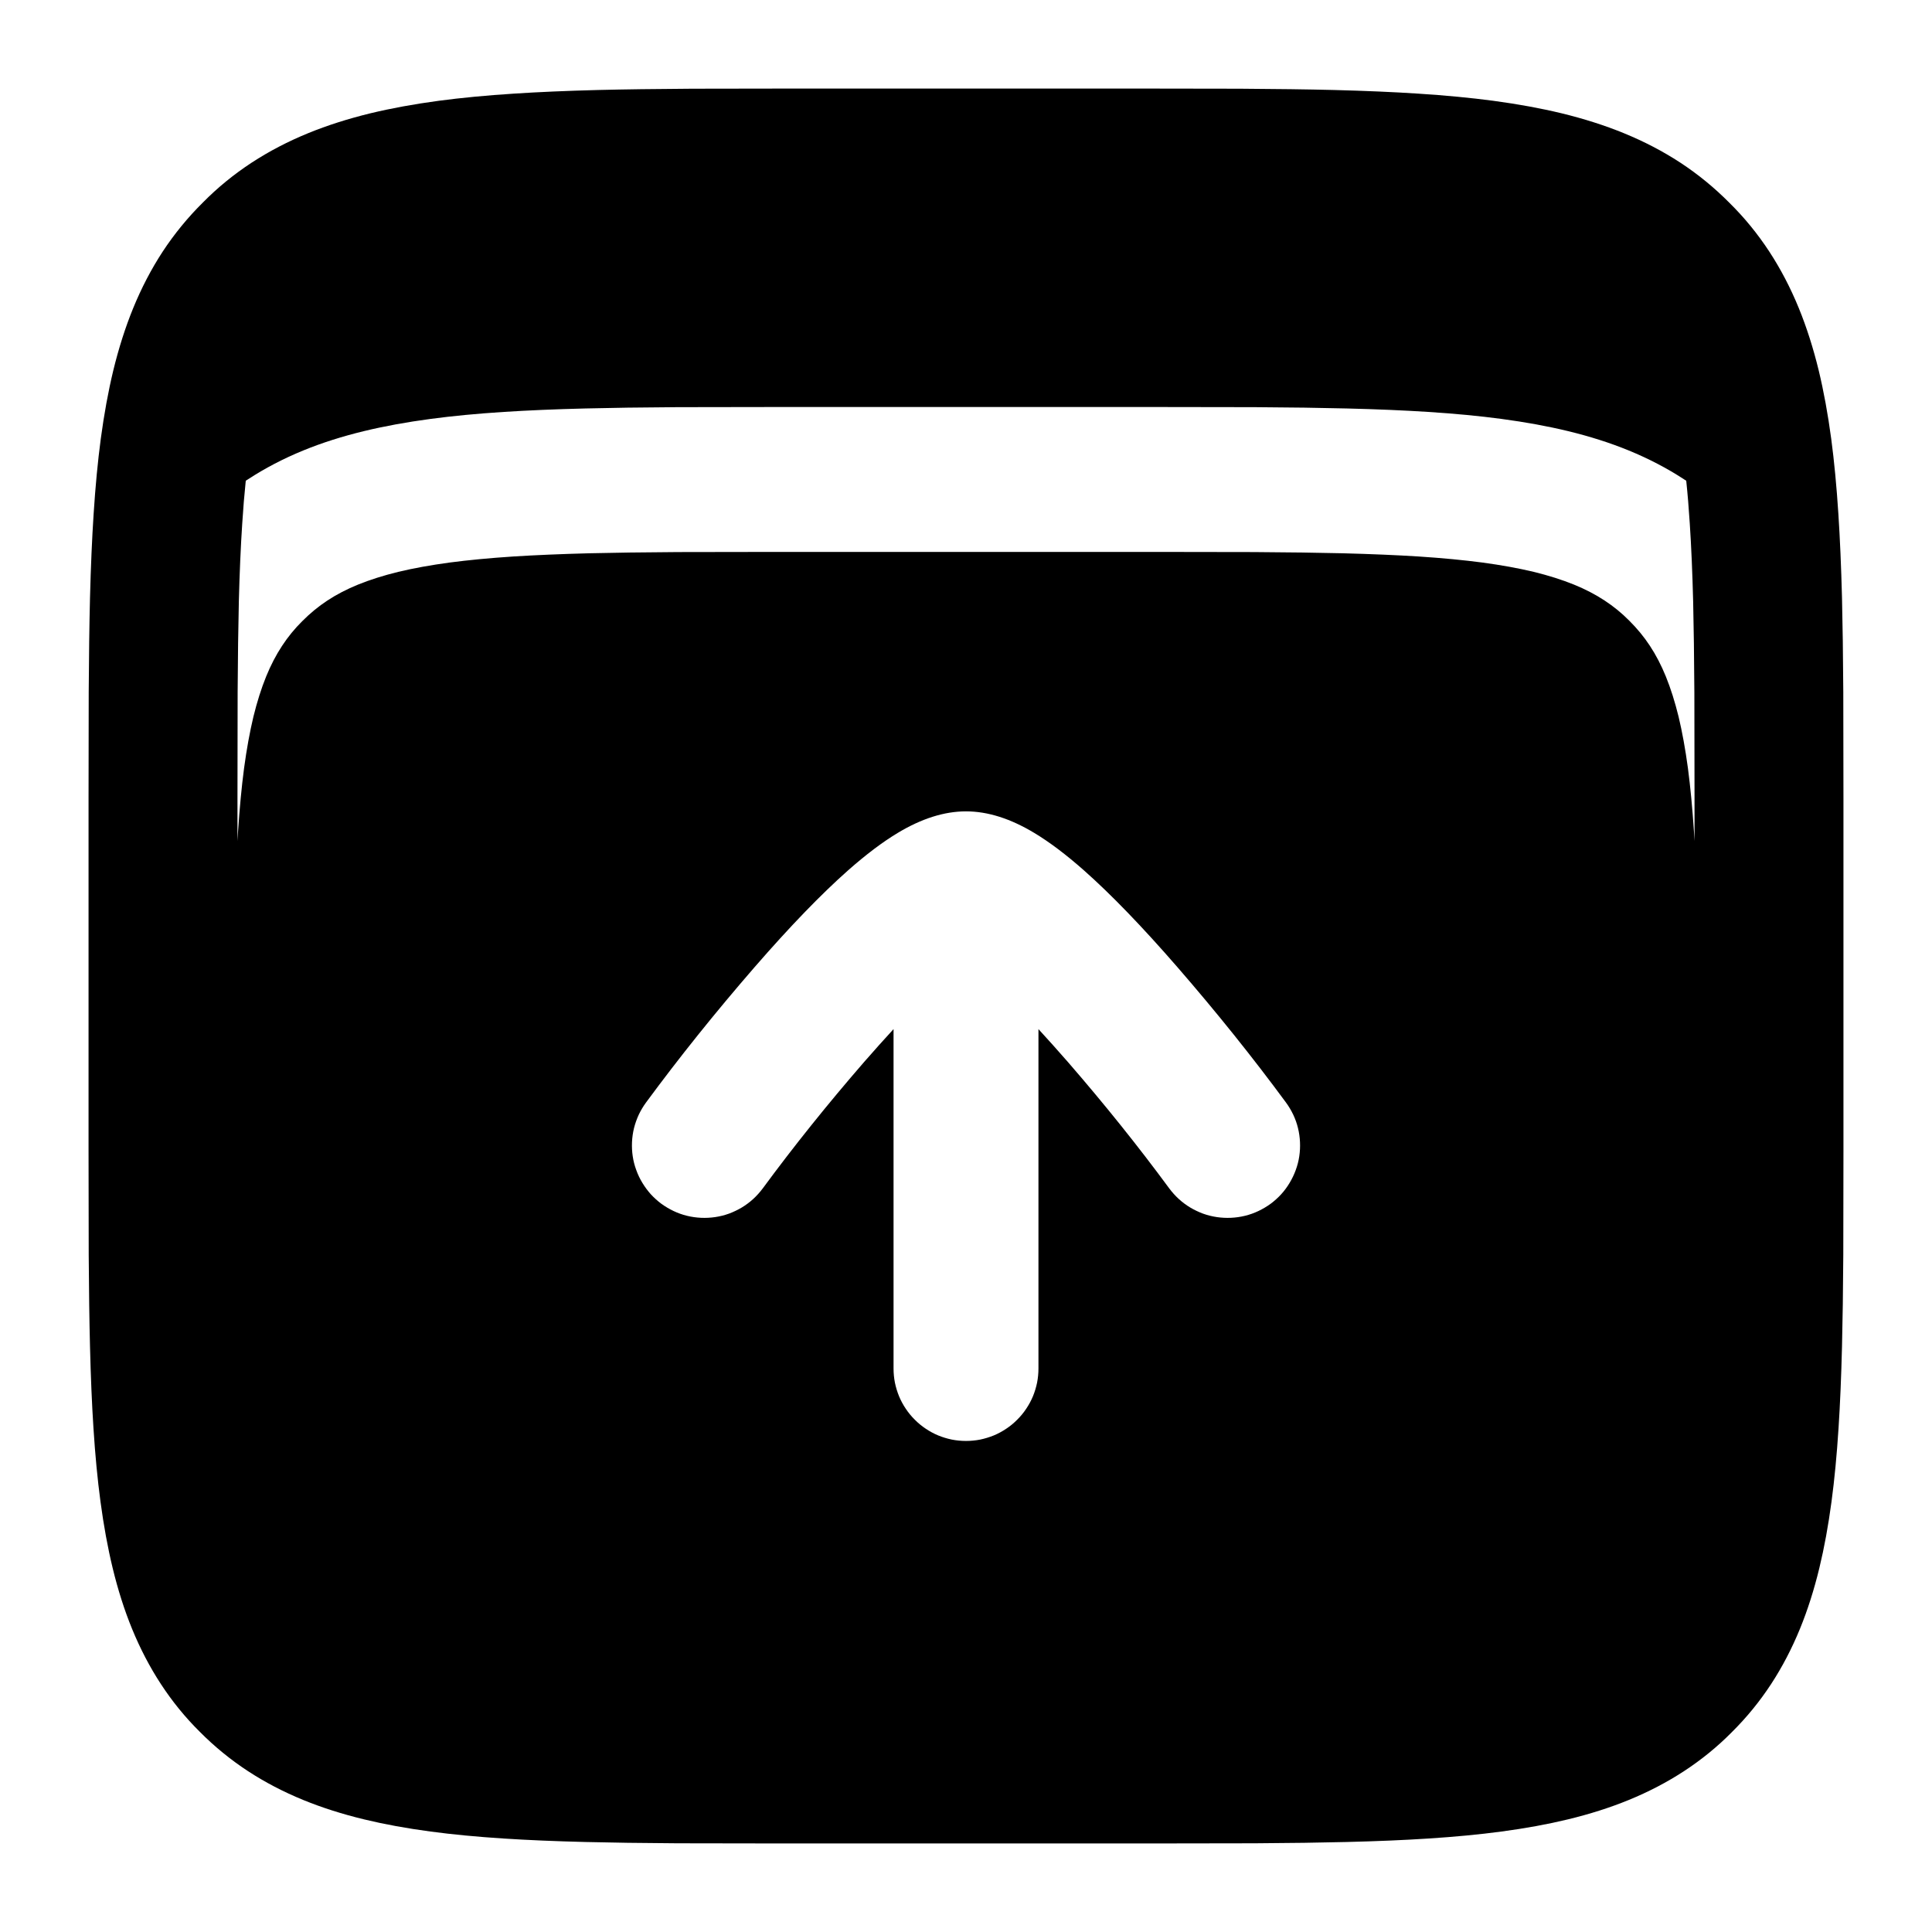
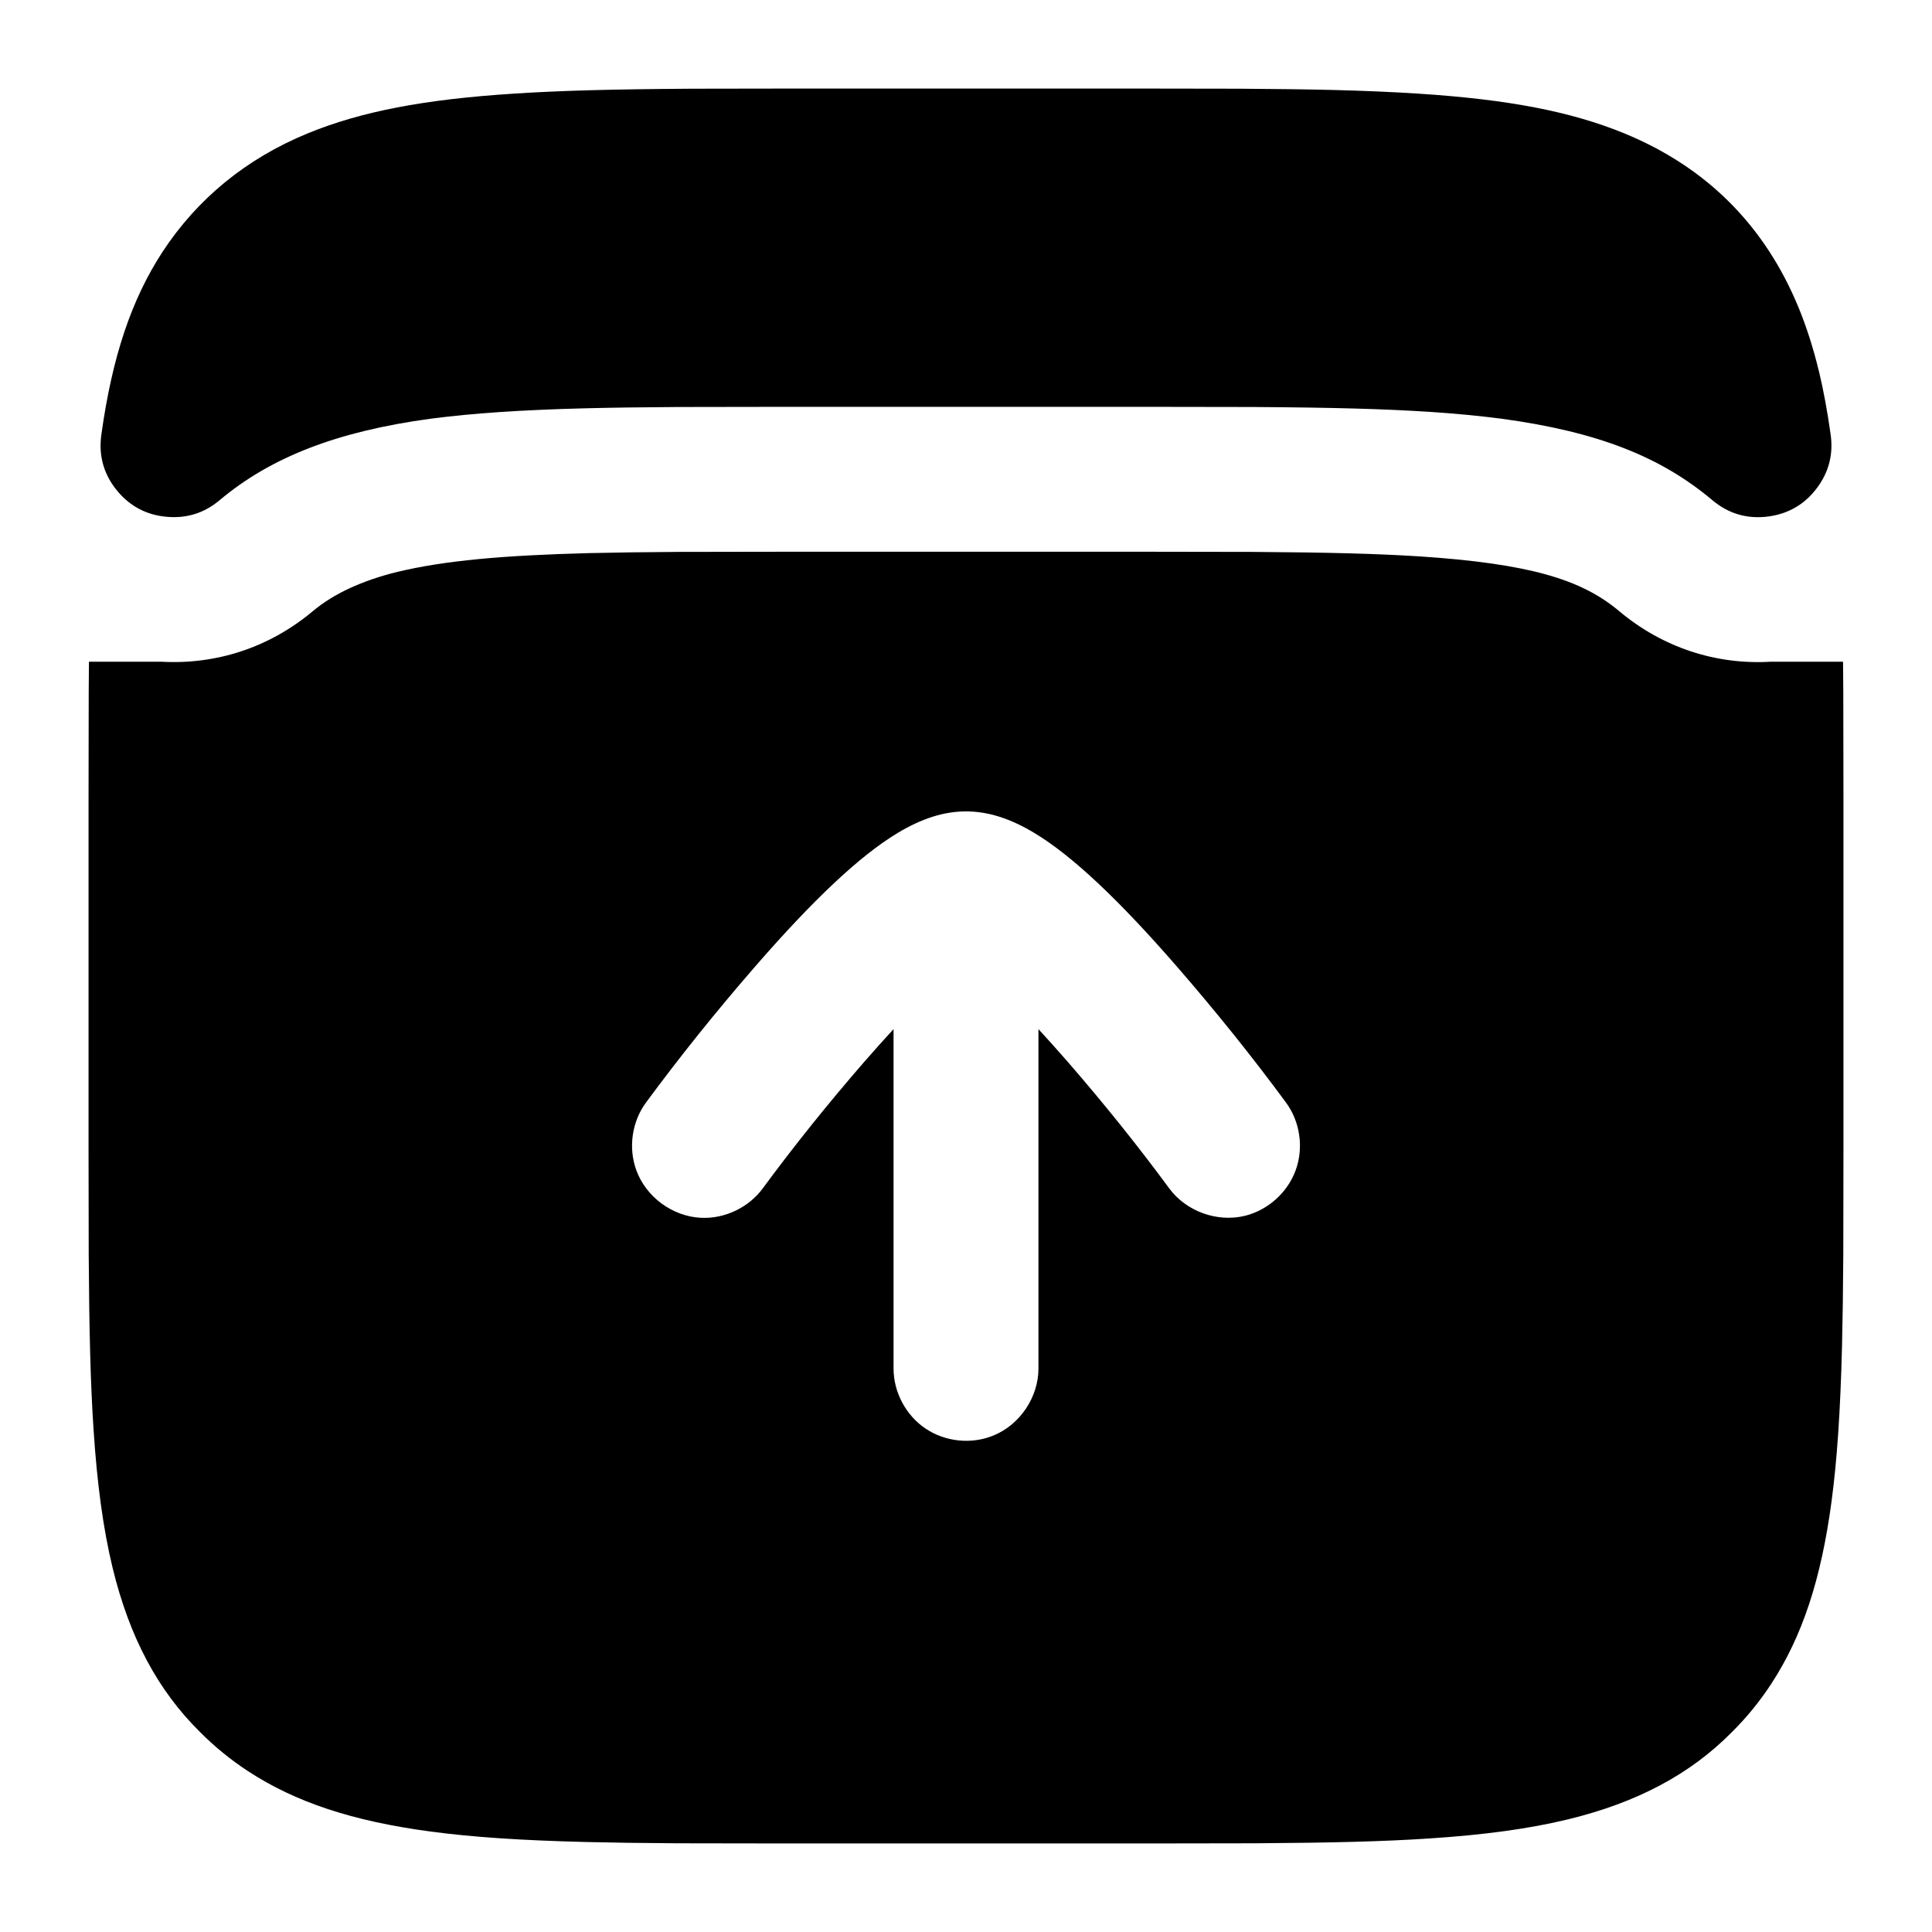
<svg viewBox="0 0 24 24" fill="none">
-   <path d="M1.1 9.912Q1.1 9.009 1.102 8.597Q1.106 7.918 1.118 7.427Q1.133 6.844 1.163 6.385Q1.196 5.871 1.252 5.45Q1.314 4.989 1.407 4.603Q1.509 4.184 1.654 3.829Q1.809 3.45 2.02 3.127C2.165 2.906 2.333 2.701 2.521 2.515Q2.794 2.238 3.127 2.02Q3.45 1.809 3.829 1.654Q4.184 1.509 4.603 1.407Q4.989 1.314 5.45 1.252Q5.871 1.196 6.385 1.163Q6.844 1.133 7.427 1.118Q7.918 1.106 8.597 1.102Q9.009 1.1 9.912 1.1H14.088Q14.991 1.1 15.403 1.102Q16.082 1.106 16.573 1.118Q17.156 1.133 17.615 1.163Q18.129 1.196 18.55 1.252Q19.011 1.314 19.397 1.407Q19.816 1.509 20.171 1.654Q20.55 1.809 20.873 2.02C21.094 2.165 21.299 2.333 21.485 2.521Q21.762 2.794 21.98 3.127Q22.191 3.45 22.346 3.829Q22.491 4.184 22.593 4.603Q22.686 4.989 22.748 5.45Q22.804 5.871 22.837 6.385Q22.867 6.844 22.882 7.427Q22.894 7.918 22.898 8.597Q22.9 9.009 22.9 9.912V14.308Q22.9 15.187 22.898 15.588Q22.894 16.249 22.882 16.726Q22.868 17.294 22.839 17.741Q22.807 18.242 22.752 18.652Q22.692 19.101 22.601 19.477Q22.502 19.886 22.36 20.233Q22.208 20.604 22.002 20.919C21.86 21.136 21.696 21.337 21.512 21.519Q21.245 21.789 20.919 22.002Q20.604 22.208 20.233 22.36Q19.886 22.502 19.477 22.601Q19.101 22.692 18.652 22.752Q18.242 22.807 17.741 22.839Q17.294 22.868 16.726 22.882Q16.249 22.894 15.588 22.898Q15.187 22.9 14.308 22.9H9.692Q8.813 22.9 8.412 22.898Q7.751 22.894 7.274 22.882Q6.706 22.868 6.259 22.839Q5.758 22.807 5.348 22.752Q4.899 22.692 4.523 22.601Q4.114 22.502 3.767 22.36Q3.396 22.208 3.081 22.002C2.864 21.86 2.663 21.696 2.481 21.512Q2.211 21.245 1.998 20.919Q1.792 20.604 1.64 20.233Q1.498 19.886 1.399 19.477Q1.308 19.101 1.248 18.652Q1.193 18.242 1.161 17.741Q1.132 17.294 1.118 16.726Q1.106 16.249 1.102 15.588Q1.1 15.187 1.1 14.308ZM9.692 6.856H14.308Q15.182 6.856 15.578 6.858Q16.222 6.862 16.681 6.873Q17.213 6.887 17.625 6.913Q18.065 6.942 18.414 6.988Q18.769 7.036 19.053 7.104Q19.33 7.172 19.552 7.262Q19.763 7.348 19.933 7.46C20.043 7.532 20.146 7.616 20.239 7.71Q20.387 7.857 20.496 8.023Q20.608 8.193 20.694 8.404Q20.784 8.626 20.852 8.903Q20.92 9.187 20.968 9.542Q21.014 9.891 21.043 10.331Q21.047 10.388 21.05 10.448V9.915L21.048 8.608Q21.044 7.946 21.033 7.475Q21.019 6.928 20.991 6.504Q20.973 6.219 20.947 5.972Q20.933 5.963 20.919 5.954Q20.604 5.748 20.233 5.596Q19.886 5.454 19.477 5.355Q19.101 5.264 18.652 5.204Q18.242 5.149 17.741 5.117Q17.294 5.088 16.726 5.074Q16.249 5.062 15.588 5.058Q15.187 5.056 14.308 5.056H9.692Q8.813 5.056 8.412 5.058Q7.751 5.062 7.274 5.074Q6.706 5.088 6.259 5.117Q5.758 5.149 5.348 5.204Q4.899 5.264 4.523 5.355Q4.114 5.454 3.767 5.596Q3.396 5.748 3.081 5.954Q3.067 5.963 3.053 5.972Q3.027 6.22 3.009 6.506Q2.981 6.928 2.967 7.472Q2.956 7.946 2.952 8.6L2.95 9.912L2.95 10.448Q2.953 10.388 2.957 10.331Q2.986 9.891 3.032 9.542Q3.08 9.187 3.148 8.903Q3.216 8.626 3.306 8.404Q3.392 8.193 3.504 8.023C3.576 7.913 3.66 7.81 3.754 7.717Q3.901 7.569 4.067 7.46Q4.237 7.348 4.448 7.262Q4.67 7.172 4.947 7.104Q5.231 7.036 5.586 6.988Q5.935 6.942 6.375 6.913Q6.787 6.887 7.319 6.873Q7.778 6.862 8.422 6.858Q8.818 6.856 9.692 6.856ZM13.267 13.194Q13.948 13.979 14.525 14.763Q14.578 14.834 14.643 14.894Q14.709 14.954 14.785 15Q14.861 15.045 14.944 15.076Q15.027 15.106 15.115 15.119Q15.203 15.132 15.291 15.128Q15.38 15.124 15.466 15.103Q15.552 15.082 15.632 15.044Q15.712 15.006 15.784 14.954Q15.855 14.901 15.915 14.836Q15.975 14.77 16.02 14.694Q16.066 14.618 16.096 14.535Q16.127 14.452 16.14 14.364Q16.153 14.276 16.149 14.188Q16.145 14.099 16.124 14.013Q16.103 13.927 16.065 13.847Q16.027 13.767 15.975 13.696Q15.355 12.854 14.626 12.014Q13.969 11.258 13.465 10.812Q13.131 10.517 12.85 10.348Q12.404 10.079 12 10.079Q11.596 10.079 11.15 10.348Q10.869 10.517 10.535 10.812Q10.031 11.258 9.374 12.014Q8.645 12.854 8.025 13.696Q7.973 13.767 7.935 13.847Q7.898 13.927 7.876 14.013Q7.855 14.099 7.851 14.188Q7.847 14.277 7.86 14.364Q7.873 14.452 7.904 14.535Q7.934 14.619 7.98 14.694Q8.026 14.77 8.085 14.836Q8.145 14.901 8.216 14.954Q8.288 15.006 8.368 15.044Q8.448 15.082 8.534 15.103Q8.62 15.124 8.709 15.128Q8.797 15.132 8.885 15.119Q8.973 15.106 9.056 15.076Q9.139 15.045 9.215 15Q9.291 14.954 9.357 14.894Q9.422 14.834 9.475 14.763Q10.052 13.979 10.733 13.194Q10.926 12.973 11.1 12.784V17Q11.1 17.089 11.117 17.176Q11.135 17.263 11.168 17.344Q11.202 17.426 11.252 17.5Q11.301 17.574 11.364 17.636Q11.426 17.699 11.5 17.748Q11.574 17.798 11.656 17.832Q11.737 17.865 11.824 17.883Q11.911 17.9 12 17.9Q12.089 17.9 12.176 17.883Q12.262 17.865 12.344 17.832Q12.426 17.798 12.5 17.748Q12.574 17.699 12.636 17.636Q12.699 17.574 12.748 17.5Q12.798 17.426 12.832 17.344Q12.865 17.263 12.883 17.176Q12.9 17.089 12.9 17V12.784Q13.074 12.973 13.267 13.194Z" fill="currentColor" />
+   <path d="M4.937 7.104C5.523 6.964 6.241 6.899 7.315 6.871Q7.775 6.86 8.414 6.856L9.689 6.854H14.305L15.57 6.856C16.511 6.862 17.115 6.879 17.623 6.911H17.625C19.001 7.002 19.644 7.197 20.113 7.591C20.65 8.042 21.313 8.261 21.999 8.22H22.895Q22.897 8.401 22.898 8.597Q22.9 9.009 22.9 9.912V14.308Q22.9 15.187 22.898 15.588Q22.894 16.249 22.882 16.726C22.862 17.529 22.821 18.135 22.752 18.652C22.622 19.625 22.386 20.332 22.002 20.919C21.86 21.136 21.696 21.337 21.512 21.519C21.001 22.036 20.343 22.391 19.477 22.601C18.997 22.717 18.441 22.794 17.741 22.839C17.193 22.875 16.553 22.892 15.588 22.898Q15.187 22.9 14.308 22.9H9.692Q8.813 22.9 8.412 22.898Q7.751 22.894 7.274 22.882C6.471 22.862 5.865 22.821 5.348 22.752C4.375 22.622 3.668 22.386 3.081 22.002C2.864 21.86 2.663 21.696 2.481 21.512C1.964 21.001 1.609 20.343 1.399 19.477C1.283 18.997 1.206 18.441 1.161 17.741C1.125 17.193 1.108 16.553 1.102 15.588Q1.1 15.187 1.1 14.308V9.912Q1.1 9.009 1.102 8.597Q1.103 8.401 1.105 8.22H2.004C2.694 8.259 3.353 8.039 3.886 7.592C4.145 7.375 4.498 7.212 4.937 7.104ZM18.649 5.201Q18.242 5.148 17.744 5.115H17.738C17.191 5.08 16.554 5.062 15.581 5.056L14.308 5.054H9.689L8.411 5.056Q7.748 5.06 7.272 5.072C6.482 5.092 5.87 5.133 5.345 5.202C4.195 5.358 3.368 5.676 2.729 6.213Q2.444 6.453 2.072 6.42Q1.701 6.388 1.461 6.103Q1.204 5.796 1.259 5.4C1.394 4.43 1.633 3.72 2.02 3.127C2.446 2.478 3.049 1.973 3.829 1.654C4.483 1.387 5.259 1.235 6.385 1.163C6.949 1.126 7.607 1.108 8.597 1.102L9.912 1.1H14.088L15.403 1.102Q16.081 1.106 16.572 1.118H16.574Q17.156 1.133 17.615 1.163C18.741 1.235 19.517 1.387 20.171 1.654C21.186 2.069 21.921 2.791 22.346 3.829Q22.491 4.184 22.593 4.603L22.594 4.605Q22.681 4.968 22.741 5.399Q22.793 5.768 22.568 6.066Q22.343 6.363 21.974 6.415Q21.577 6.47 21.271 6.213C20.638 5.681 19.866 5.366 18.649 5.201ZM12.9 12.784Q13.074 12.973 13.267 13.194Q13.948 13.979 14.525 14.763C14.735 15.048 15.121 15.188 15.466 15.103C15.752 15.032 15.996 14.813 16.096 14.535C16.197 14.258 16.15 13.933 15.975 13.696Q15.355 12.854 14.626 12.014C13.898 11.176 13.32 10.631 12.85 10.348C12.256 9.99 11.744 9.99 11.15 10.348C10.68 10.631 10.102 11.176 9.374 12.014Q8.645 12.854 8.025 13.696C7.85 13.933 7.803 14.257 7.904 14.535C8.024 14.869 8.355 15.112 8.709 15.128C9.004 15.142 9.3 15 9.475 14.763Q10.052 13.979 10.733 13.194Q10.926 12.973 11.1 12.784V17C11.1 17.295 11.254 17.584 11.5 17.748C11.746 17.912 12.071 17.945 12.344 17.831C12.672 17.696 12.9 17.355 12.9 17V12.784Z" fill="currentColor" />
</svg>
